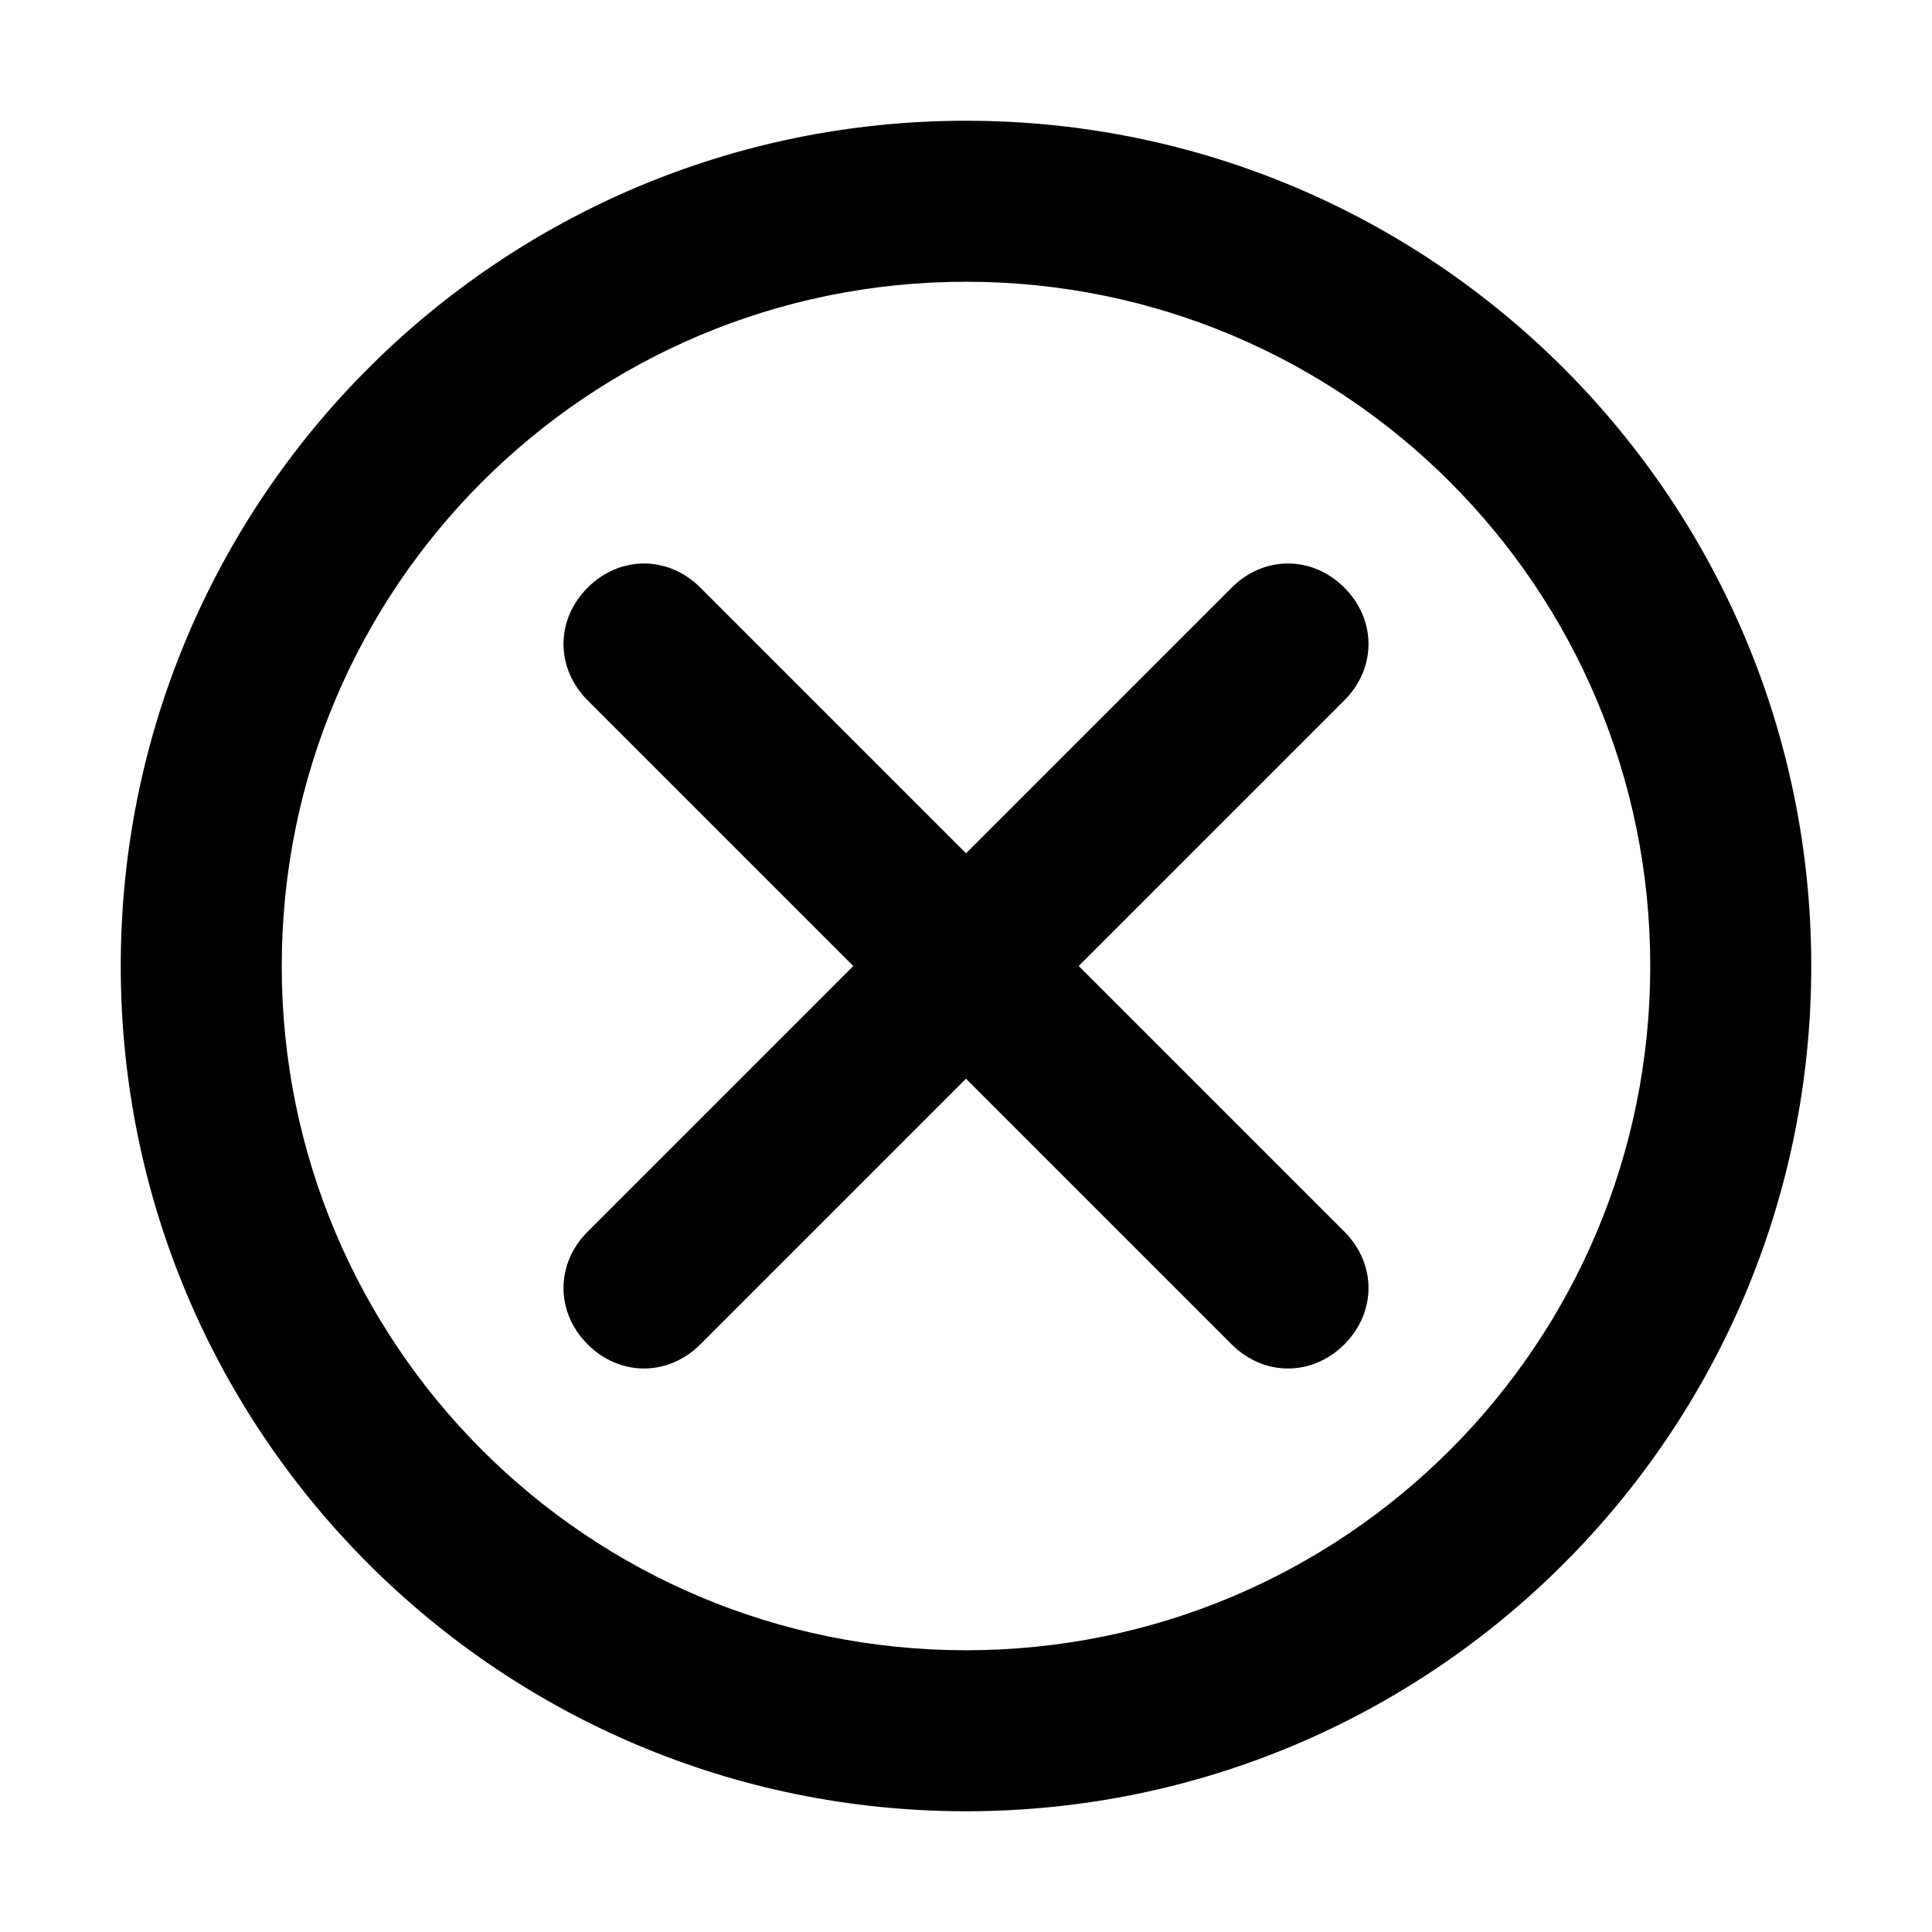
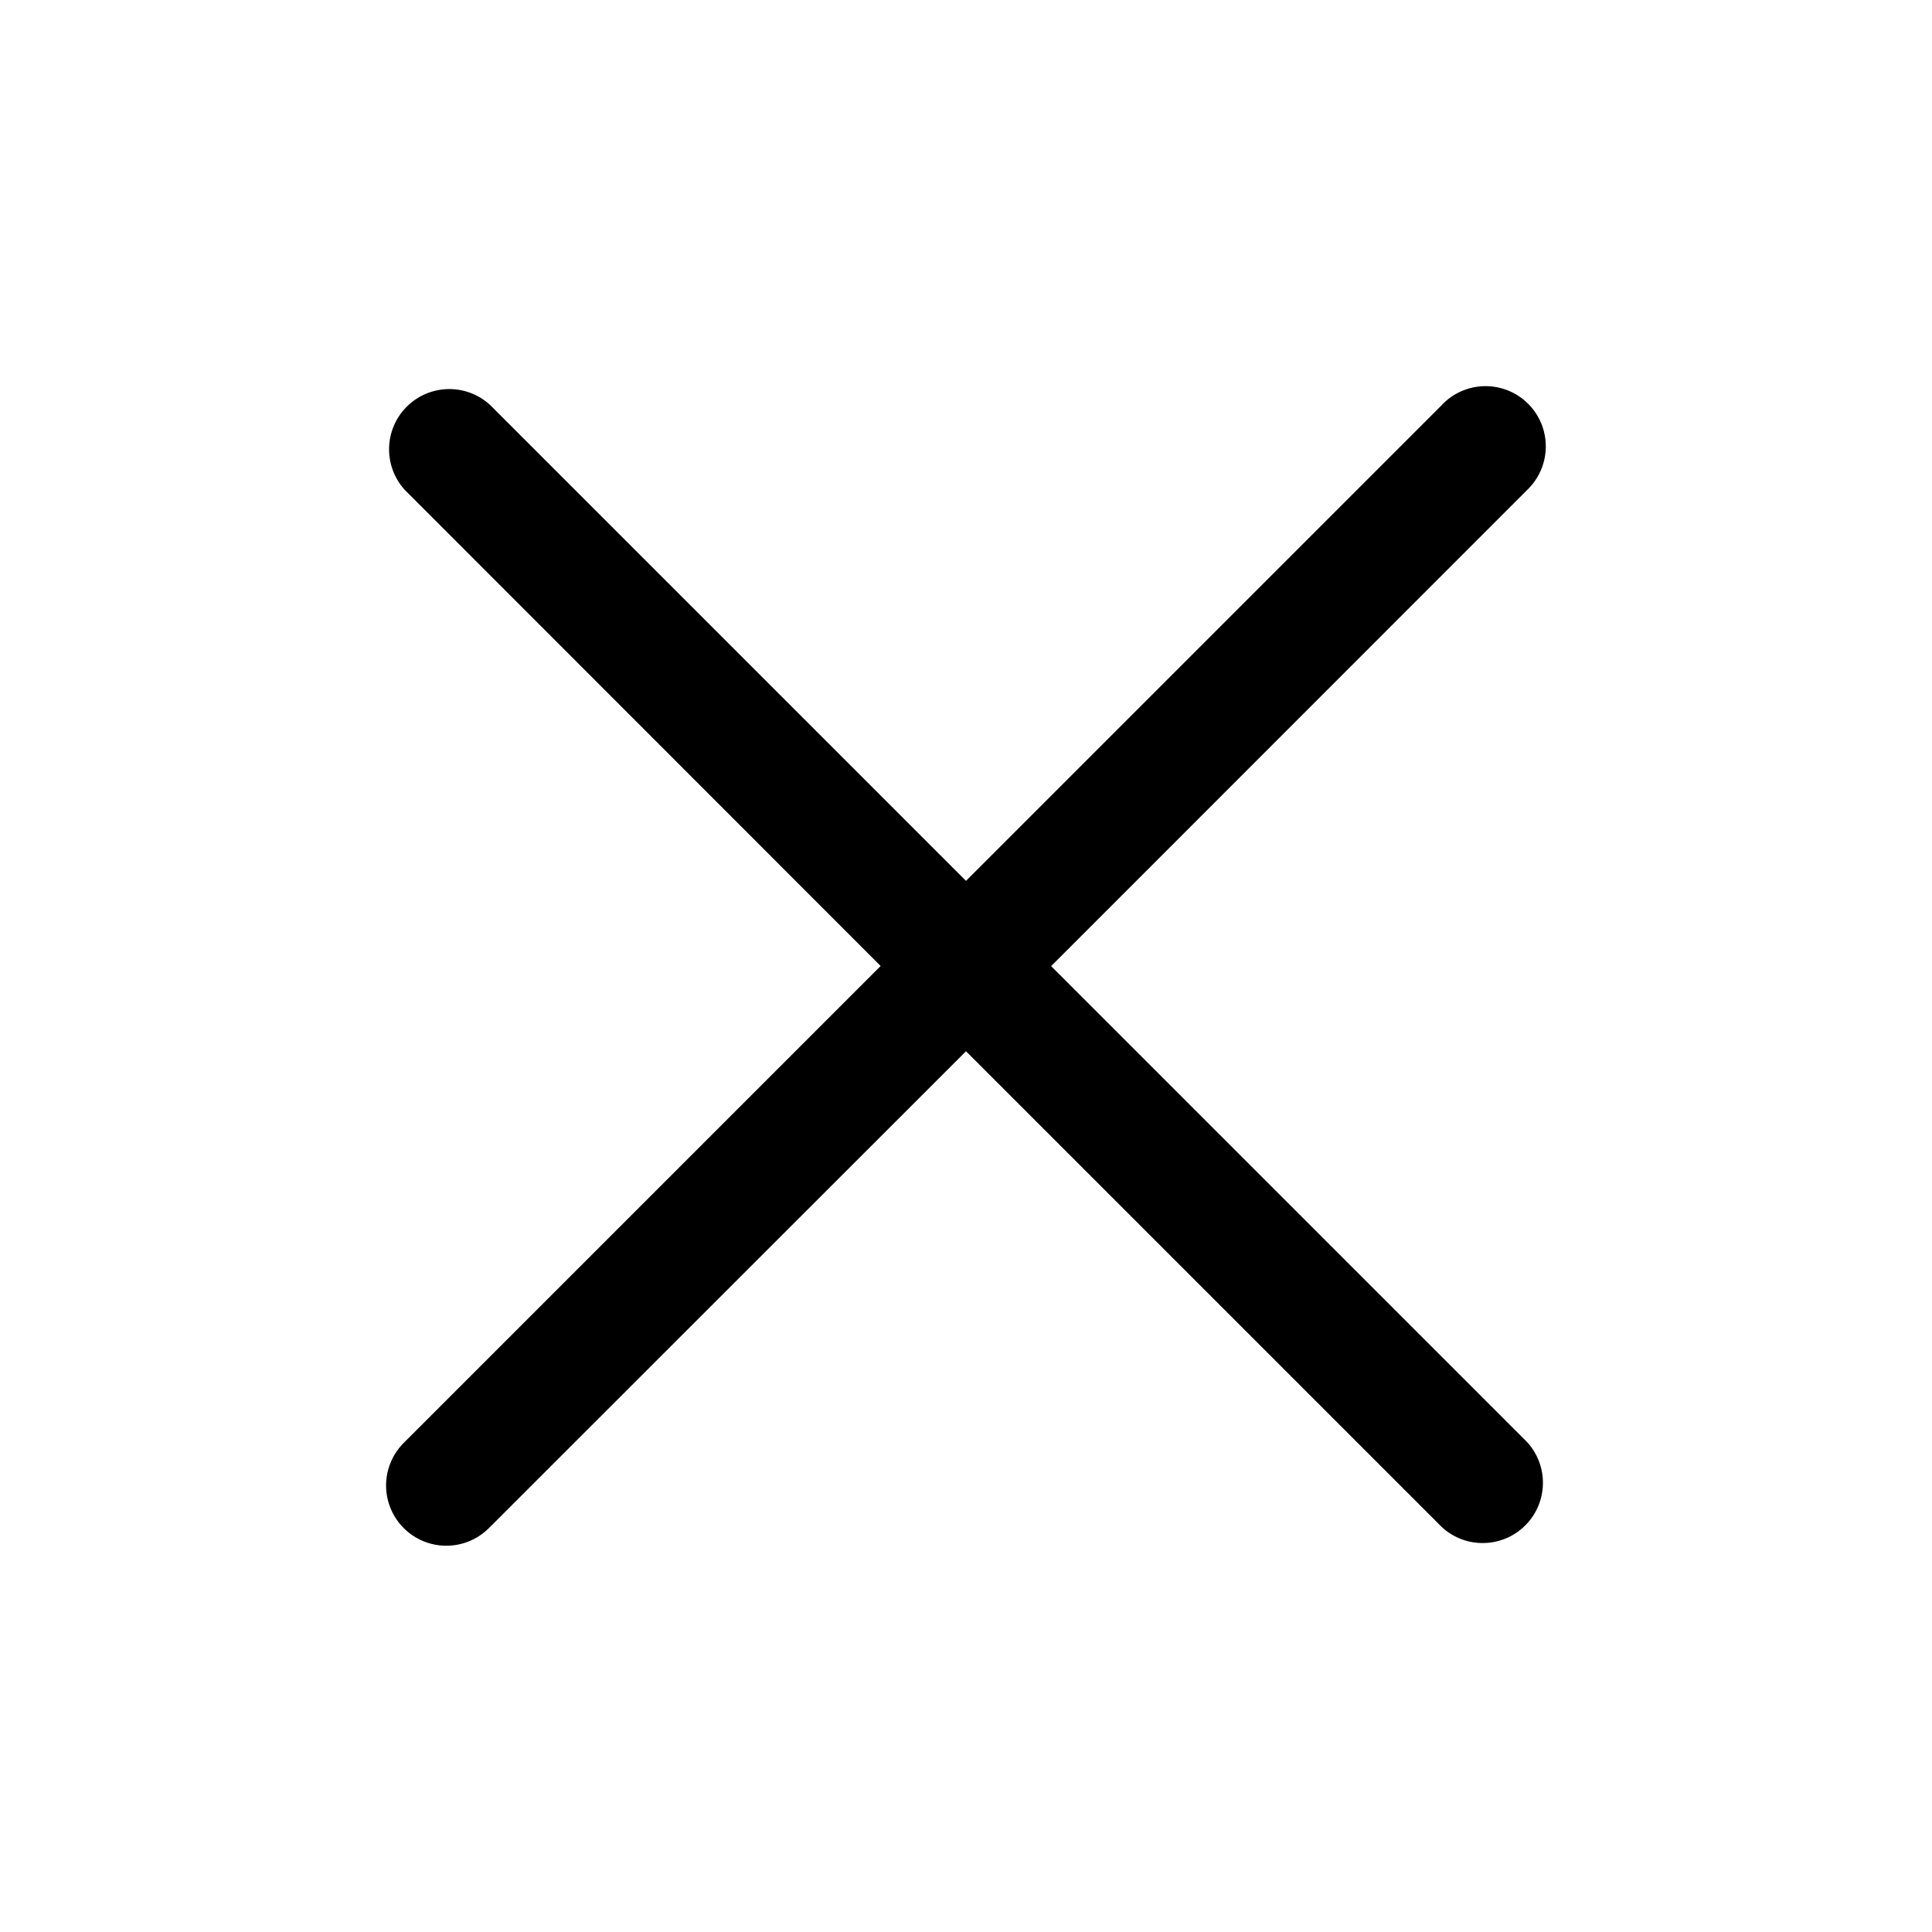
- <svg xmlns="http://www.w3.org/2000/svg" class="icon" style="width: 1em;height: 1em;vertical-align: middle;fill: currentColor;overflow: hidden;" viewBox="0 0 1024 1024" version="1.1" p-id="538">
-   <path d="M311.467 311.467c17.067-17.067 42.667-17.067 59.733 0l140.8 140.8 140.8-140.8c17.067-17.067 42.667-17.067 59.733 0 17.067 17.067 17.067 42.667 0 59.733L571.733 512l140.8 140.8c17.067 17.067 17.067 42.667 0 59.733-17.067 17.067-42.667 17.067-59.733 0L512 571.733l-140.8 140.8c-17.067 17.067-42.667 17.067-59.733 0-17.067-17.067-17.067-42.667 0-59.733l140.8-140.8-140.8-140.8c-17.067-17.067-17.067-42.667 0-59.733z" fill="currentColor" p-id="539" />
-   <path d="M512 64C264.533 64 64 264.533 64 512S264.533 960 512 960 960 759.467 960 512 759.467 64 512 64z m0 810.667c-200.533 0-362.667-162.133-362.667-362.667S311.467 149.333 512 149.333s362.667 162.133 362.667 362.667-162.133 362.667-362.667 362.667z" fill="currentColor" p-id="540" />
+ <svg xmlns="http://www.w3.org/2000/svg" viewBox="0 0 1024 1024">
+   <path fill="currentColor" d="M764.288 214.592 512 466.88 259.712 214.592a31.936 31.936 0 0 0-45.12 45.12L466.752 512 214.528 764.224a31.936 31.936 0 1 0 45.12 45.184L512 557.184l252.288 252.288a31.936 31.936 0 0 0 45.12-45.12L557.12 512.064l252.288-252.352a31.936 31.936 0 1 0-45.12-45.184z" />
</svg>
